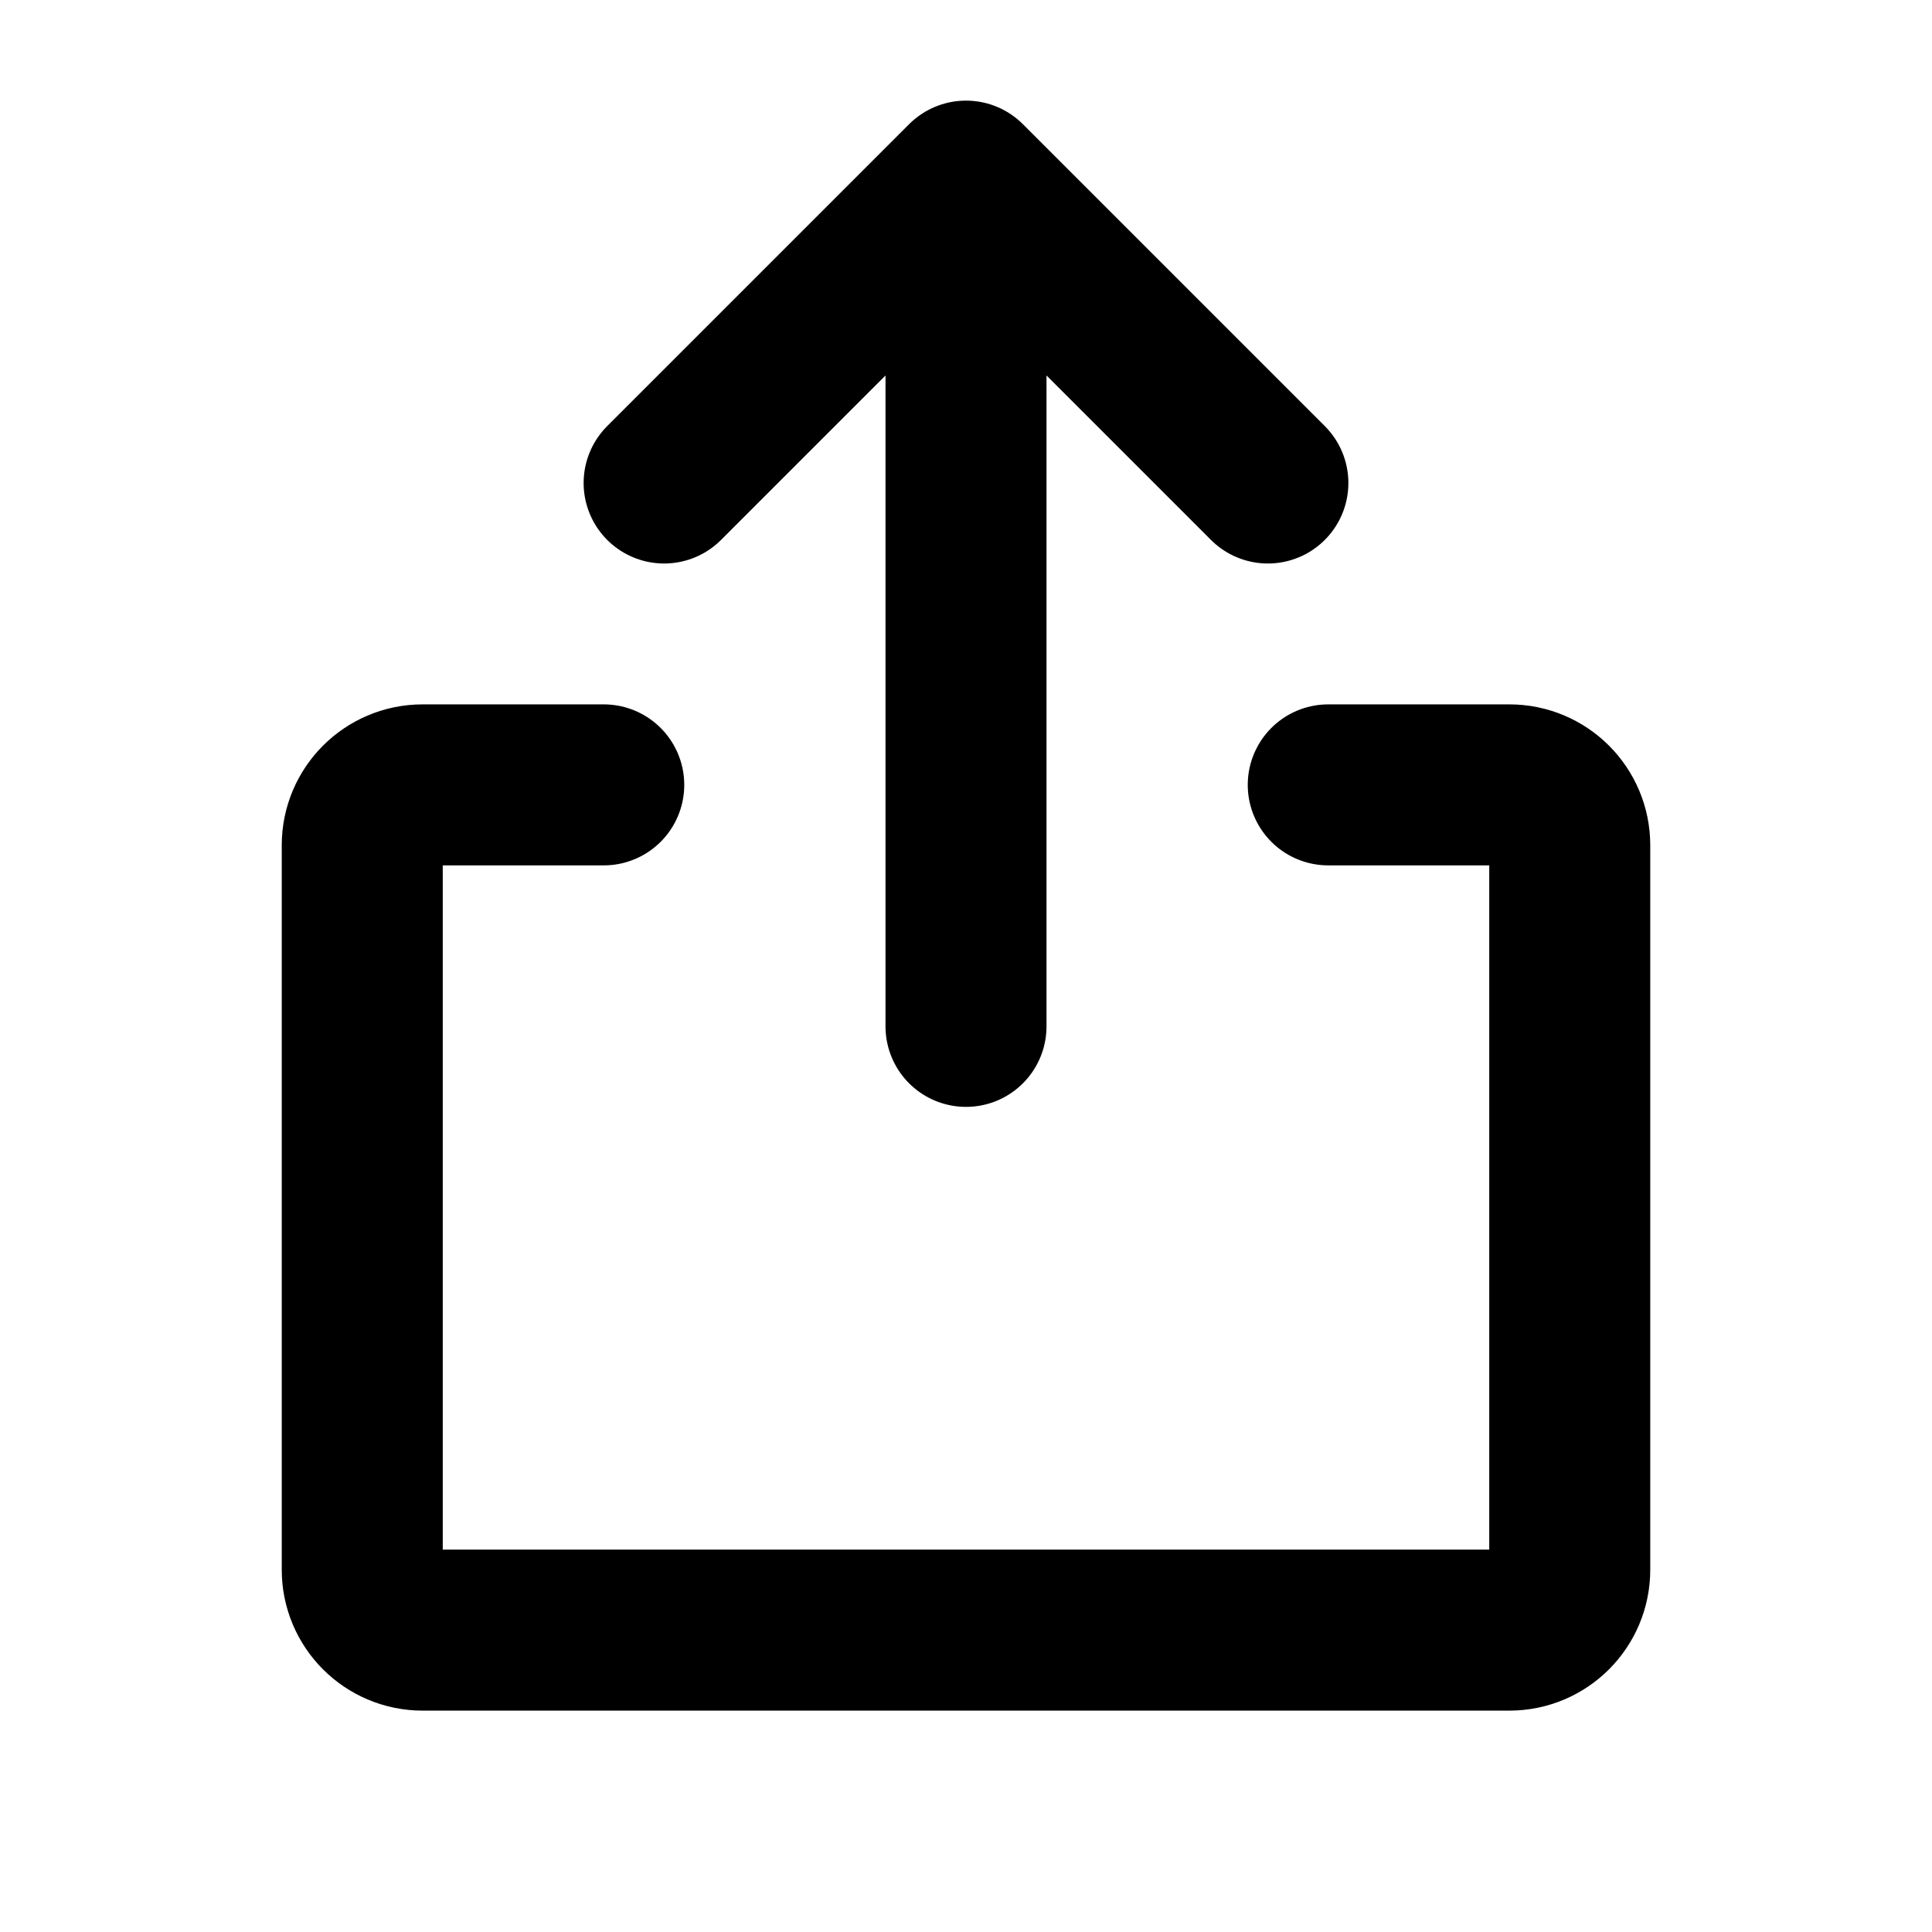
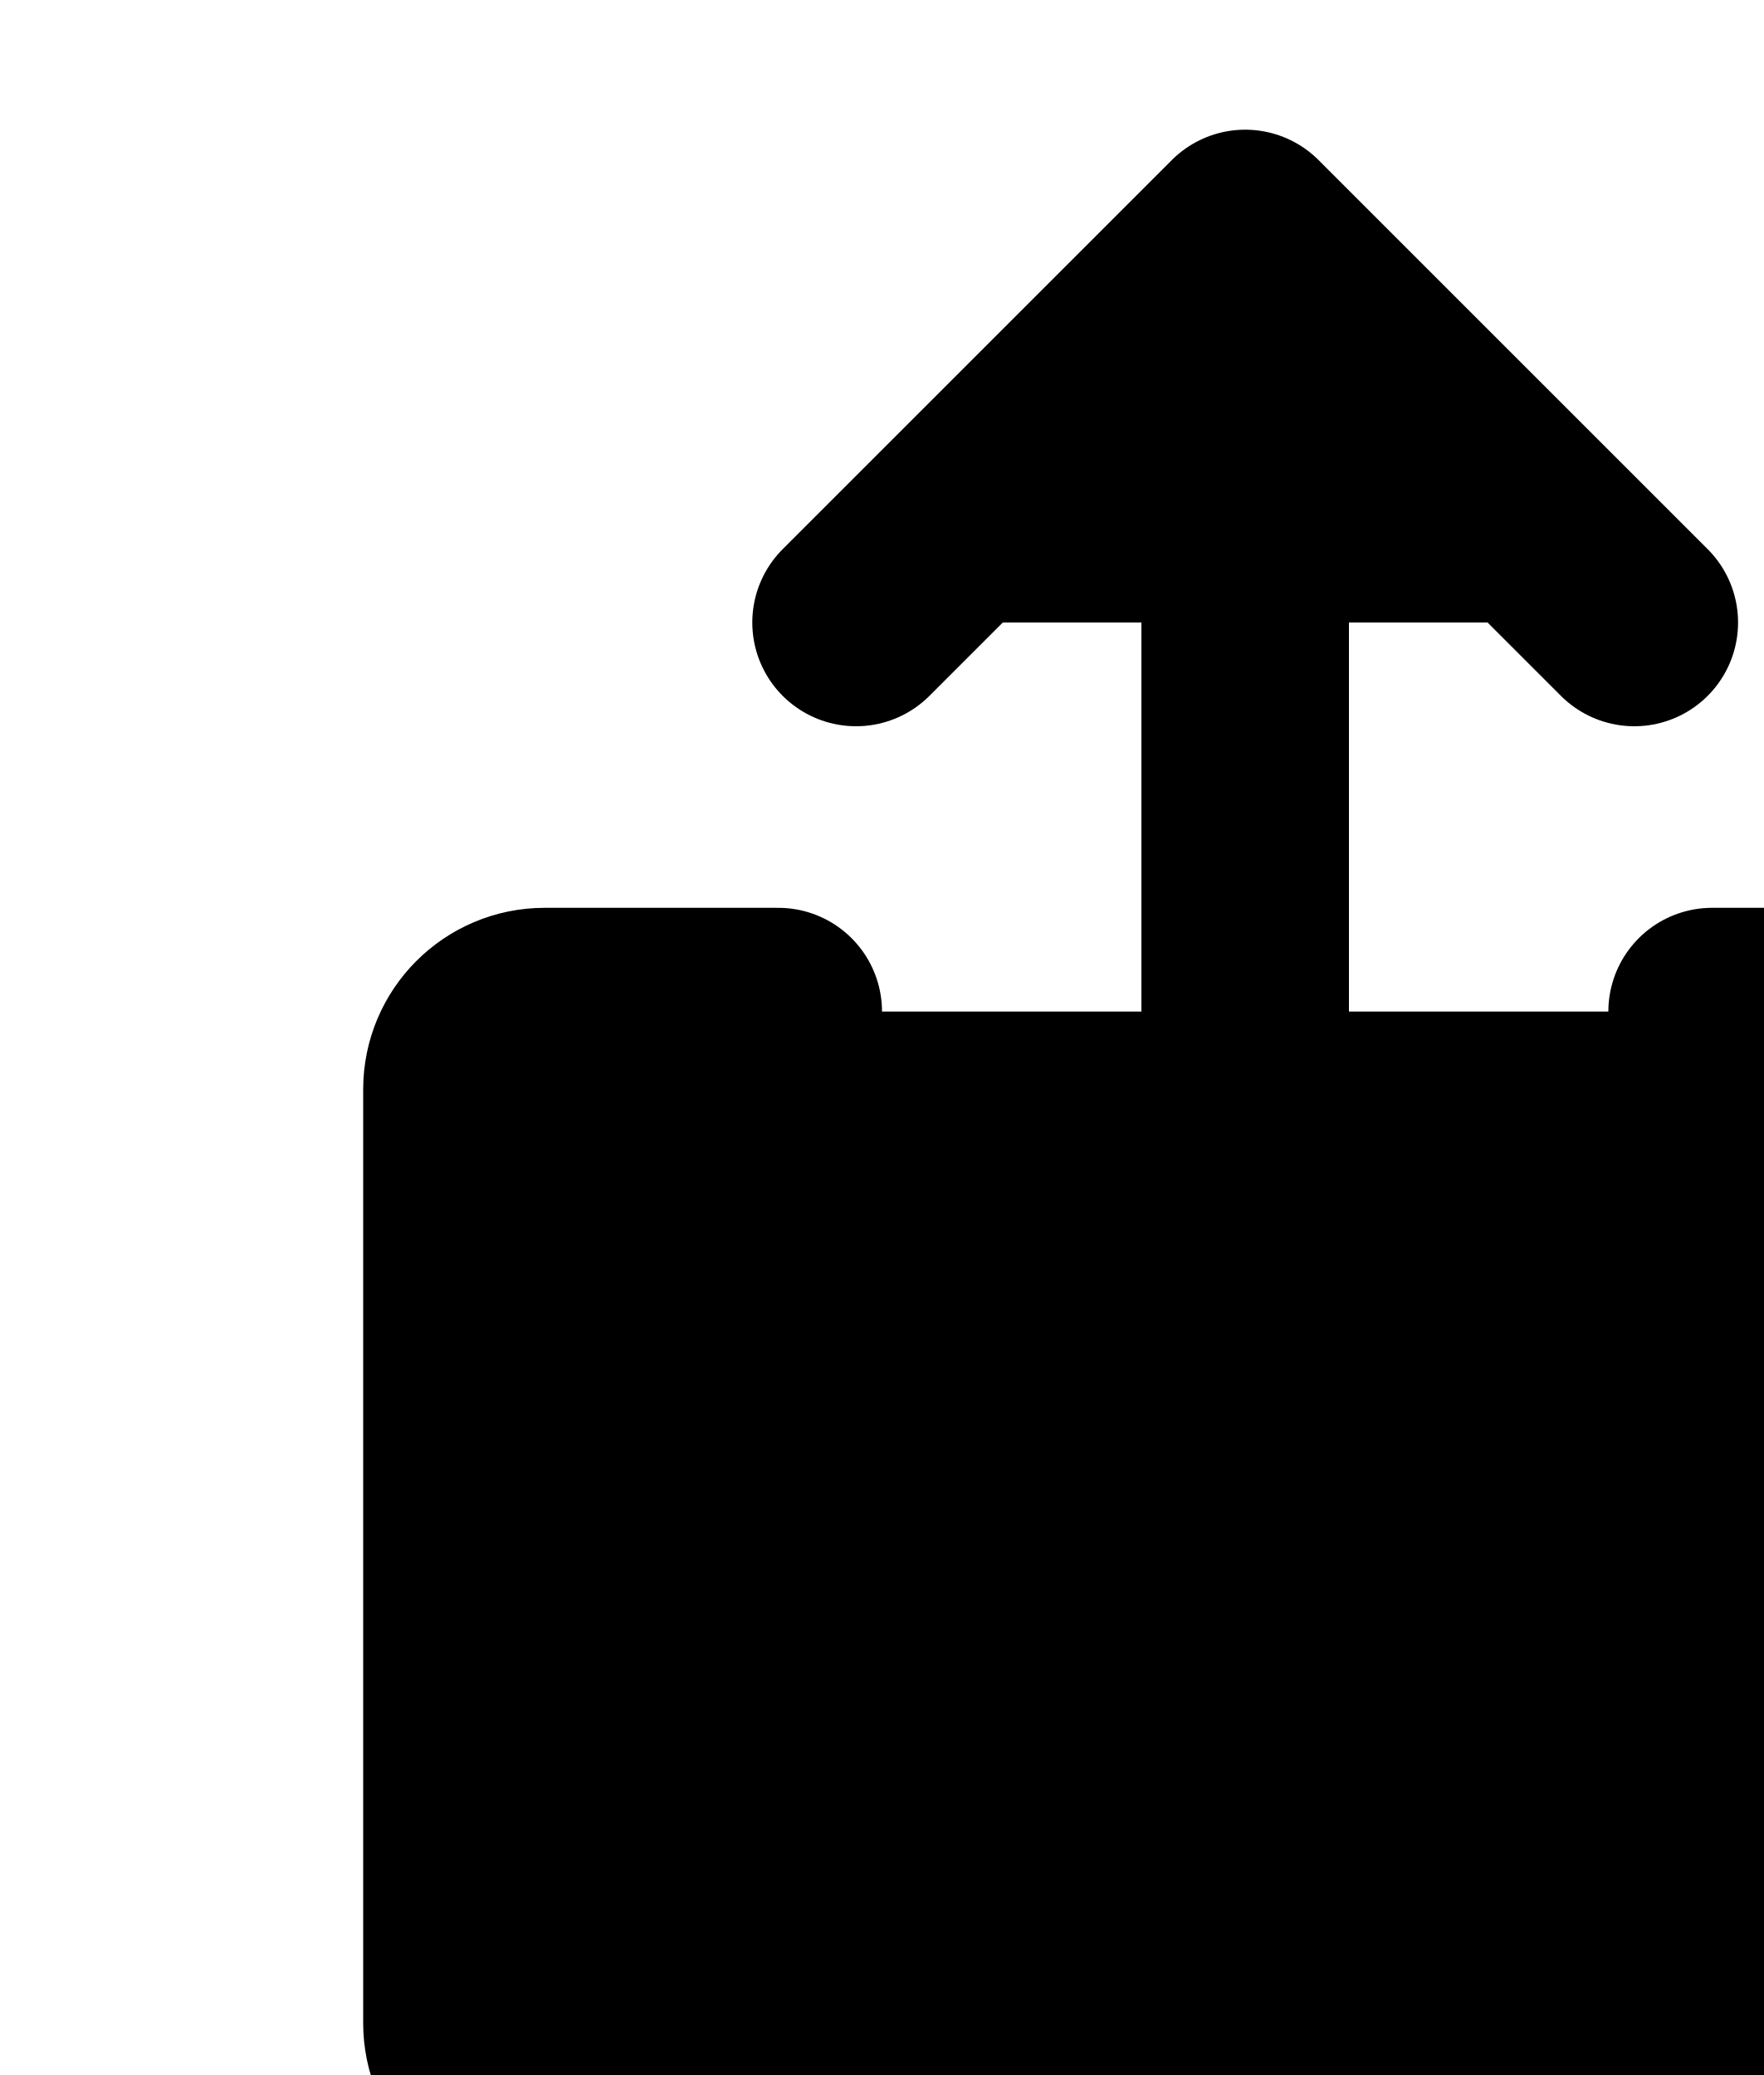
- <svg xmlns="http://www.w3.org/2000/svg" viewBox="0 0 24 24" fill="none" stroke="currentColor">
+ <svg xmlns="http://www.w3.org/2000/svg">
  <g stroke-linecap="round" stroke-linejoin="round" stroke-width="2" clip-path="url(#a)">
-     <path d="M16.5 9.75h2.25a.75.75 0 0 1 .75.75v9a.75.75 0 0 1-.75.75H5.25a.75.75 0 0 1-.75-.75v-9a.75.75 0 0 1 .75-.75H7.5M8.25 6 12 2.25 15.75 6M12 2.25v10.5" />
+     <path stroke="currentColor" d="M16.5 9.75h2.25a.75.75 0 0 1 .75.75v9a.75.75 0 0 1-.75.75H5.25a.75.75 0 0 1-.75-.75v-9a.75.75 0 0 1 .75-.75H7.5M8.25 6 12 2.25 15.75 6M12 2.25v10.5" />
  </g>
  <defs>
    <clipPath id="a">
-       <path d="M0 0h24v24H0z" />
+       <path stroke="currentColor" d="M0 0h24v24H0z" />
    </clipPath>
  </defs>
</svg>
